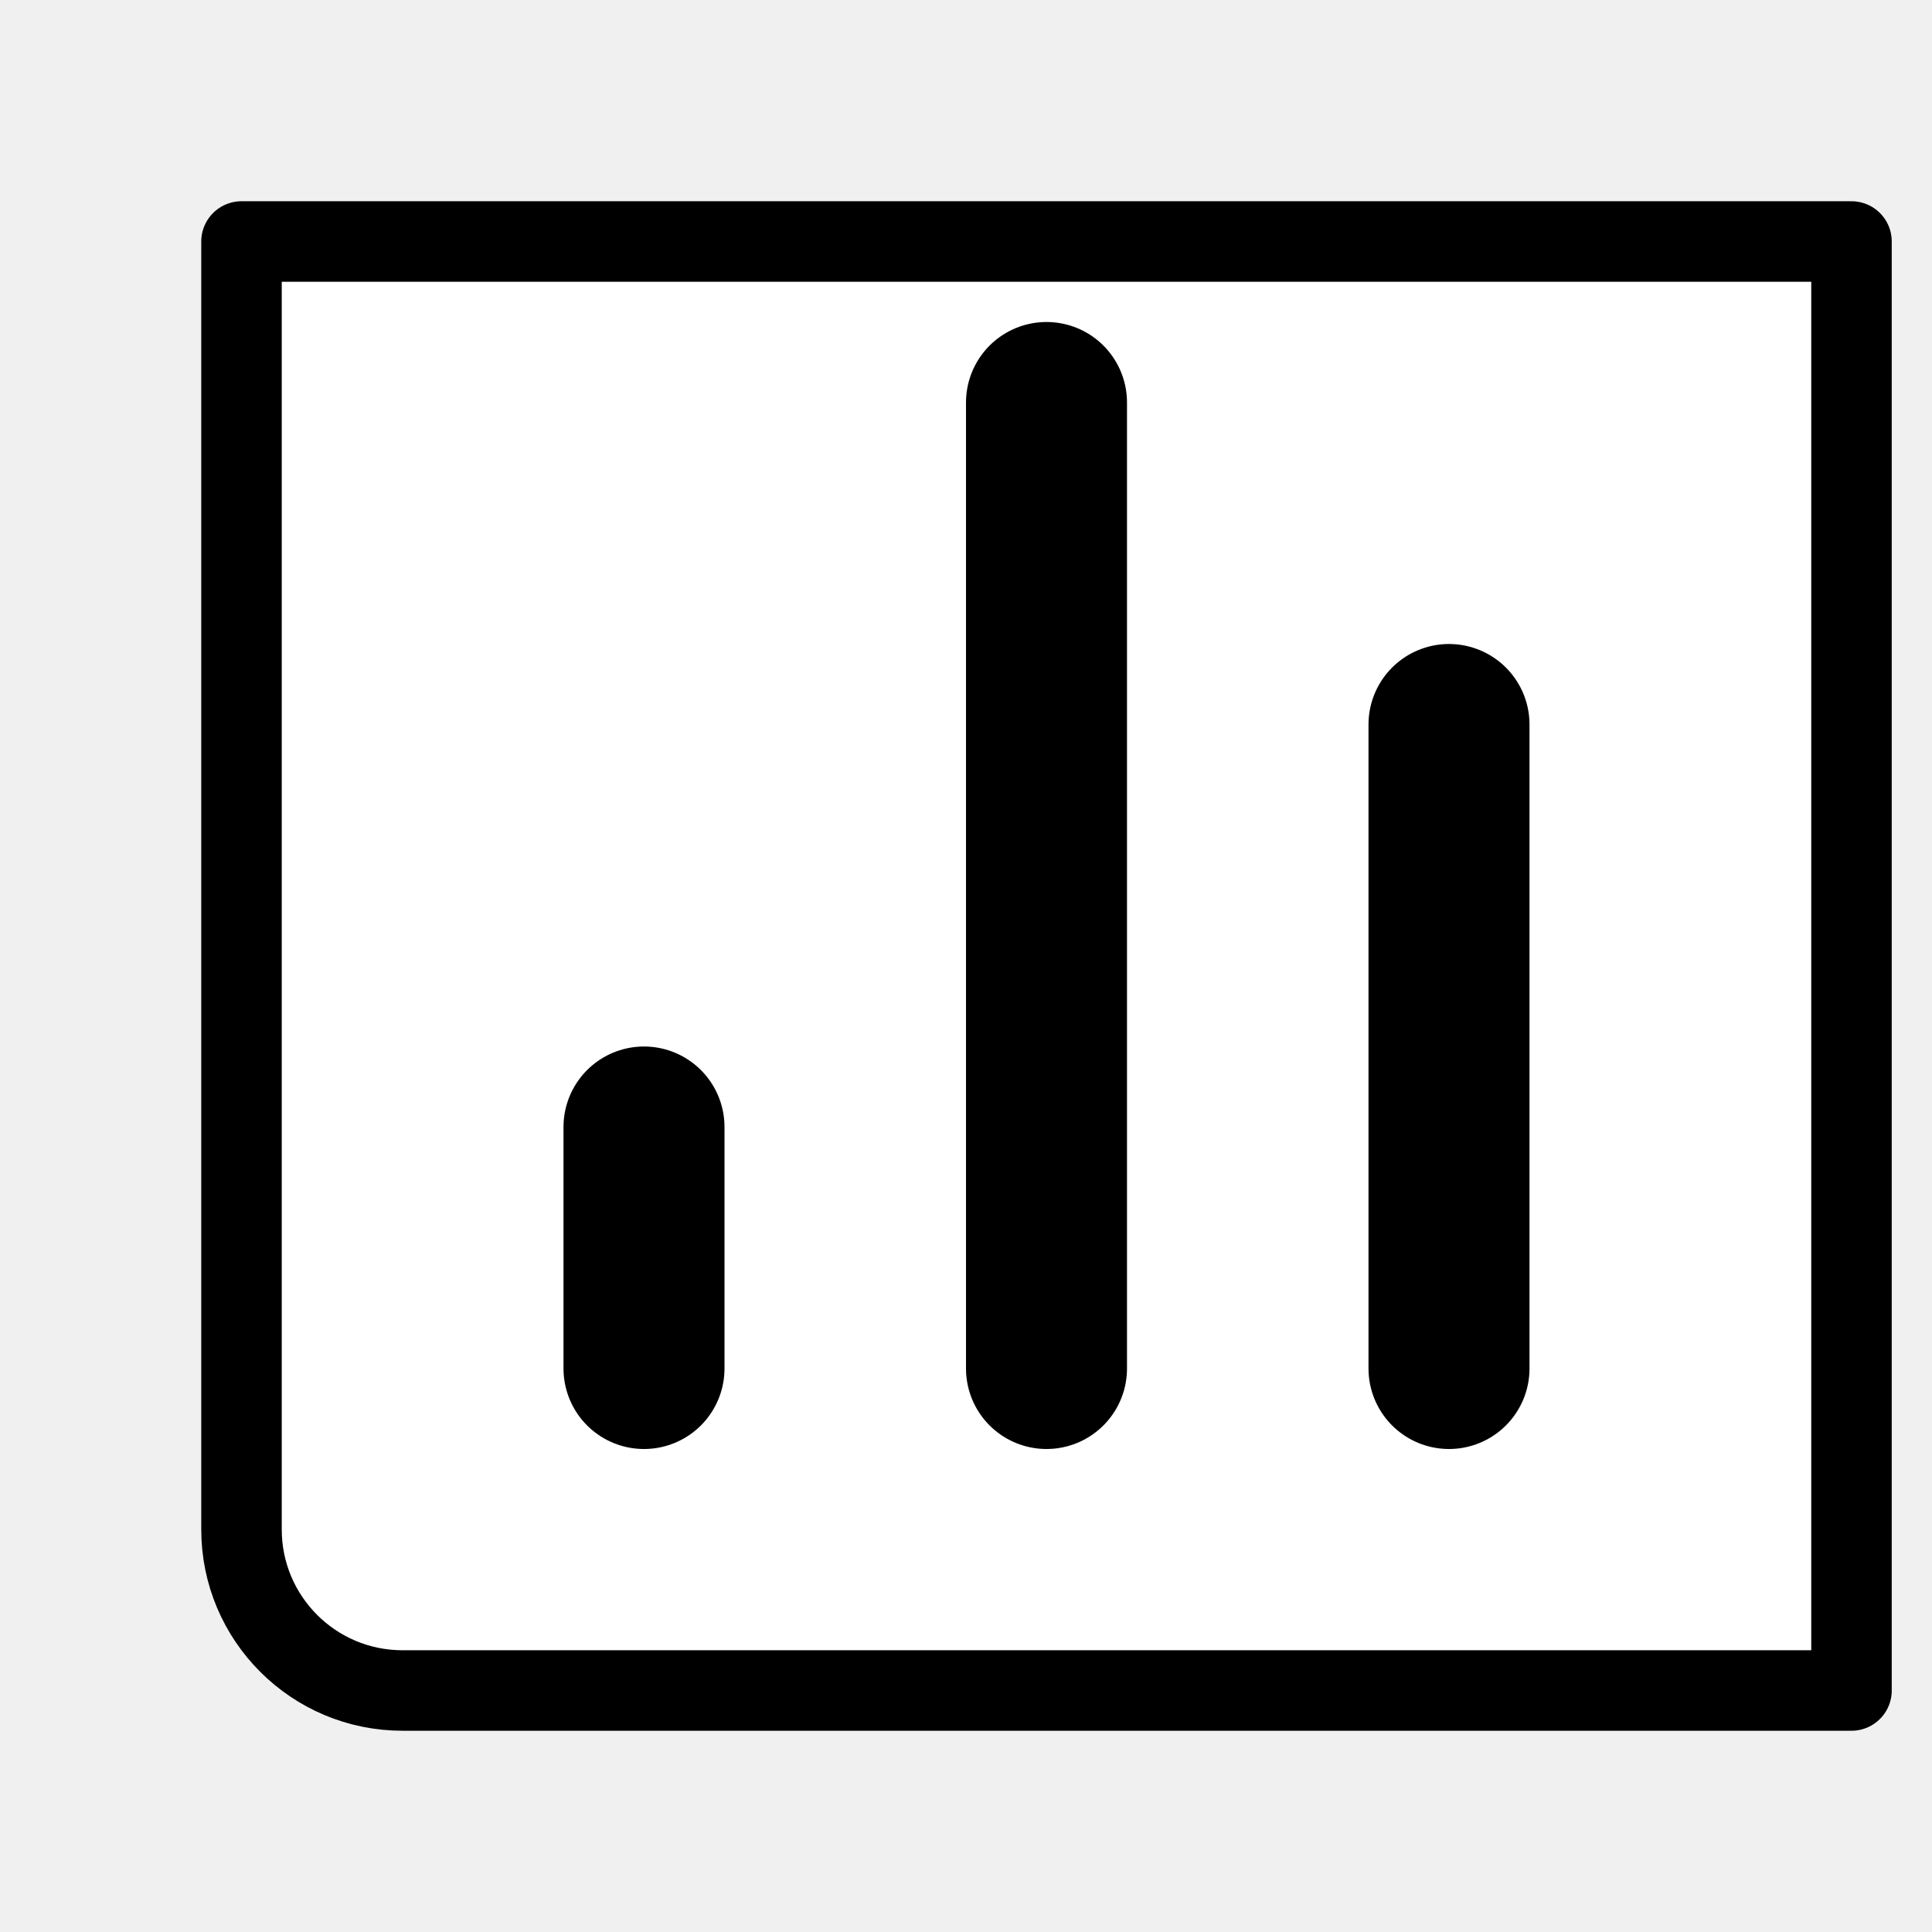
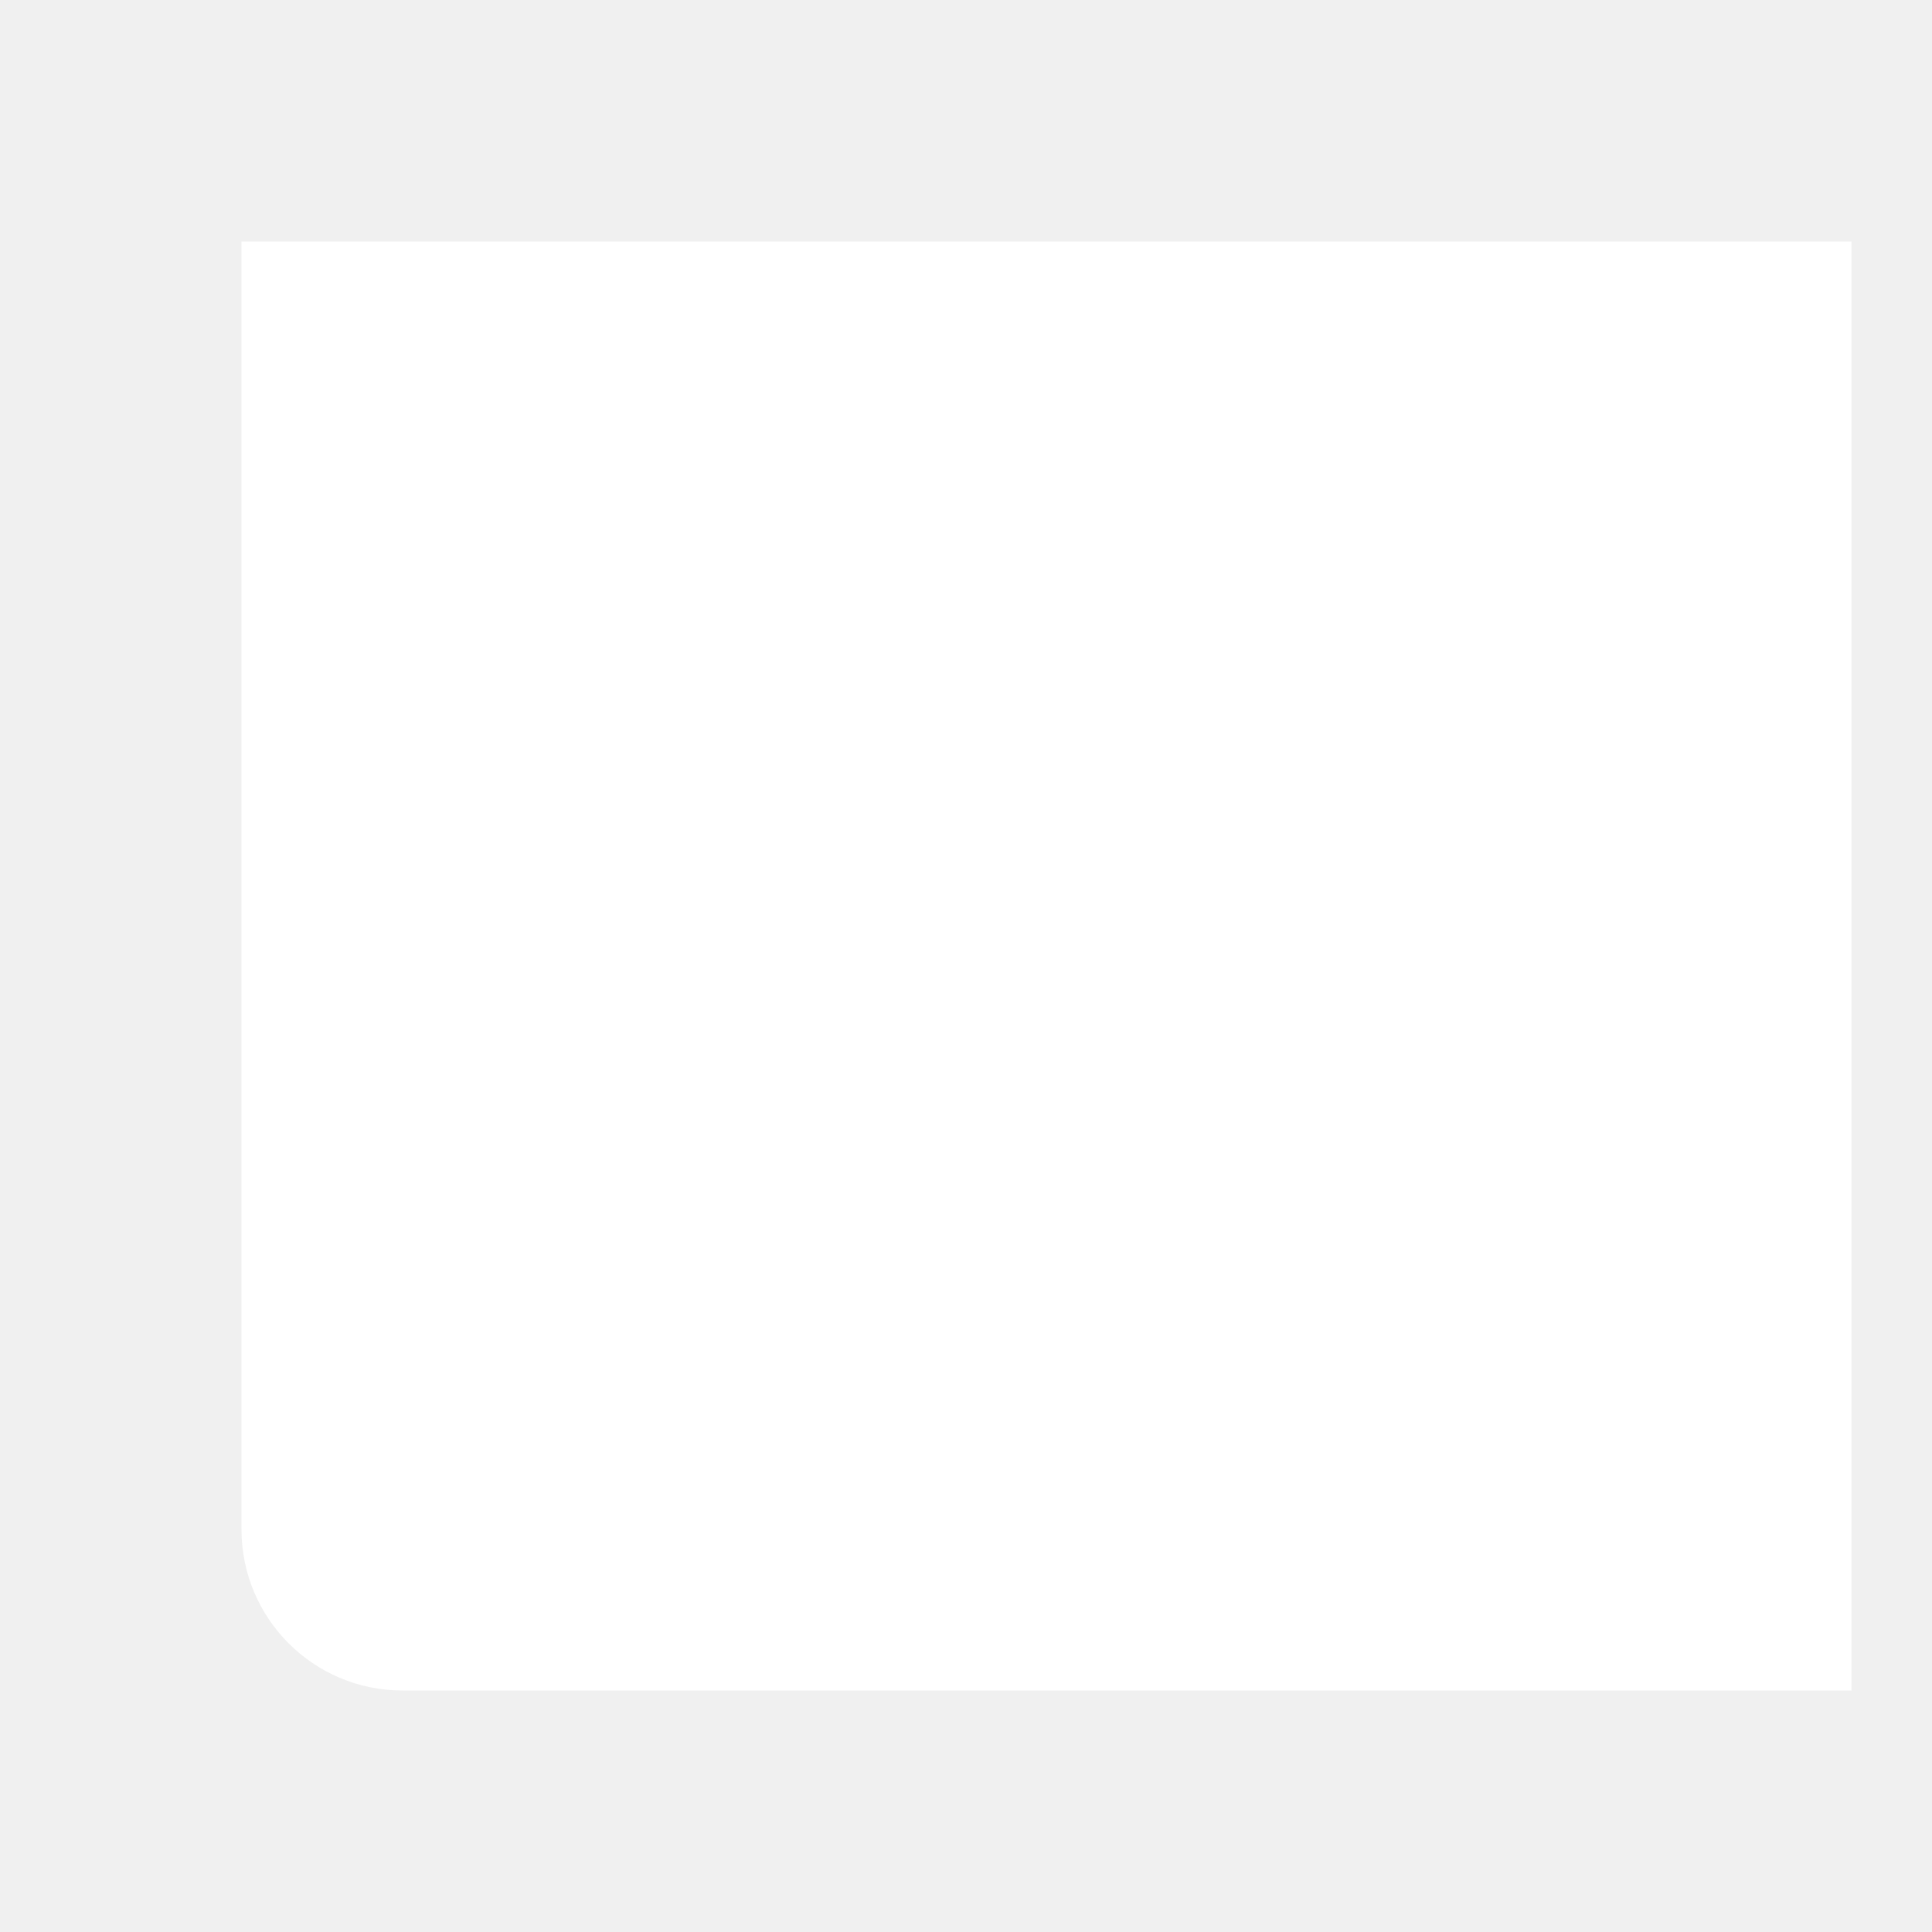
- <svg xmlns="http://www.w3.org/2000/svg" width="24" height="24" viewBox="0 0 24 24" fill="white" stroke="currentColor" stroke-width="2" stroke-linecap="round" stroke-linejoin="round">
+ <svg xmlns="http://www.w3.org/2000/svg" width="24" height="24" viewBox="0 0 24 24" fill="white" stroke="lab(47.033% -47.024 31.479)" stroke-width="2" stroke-linecap="round" stroke-linejoin="round">
  <path d="M3 3v16a2 2 0 0 0 2 2h18 v -18 h -20" stroke-width="1" />
  <path d="M18 17V9" />
  <path d="M13 17V5" />
  <path d="M8 17v-3" />
</svg>
